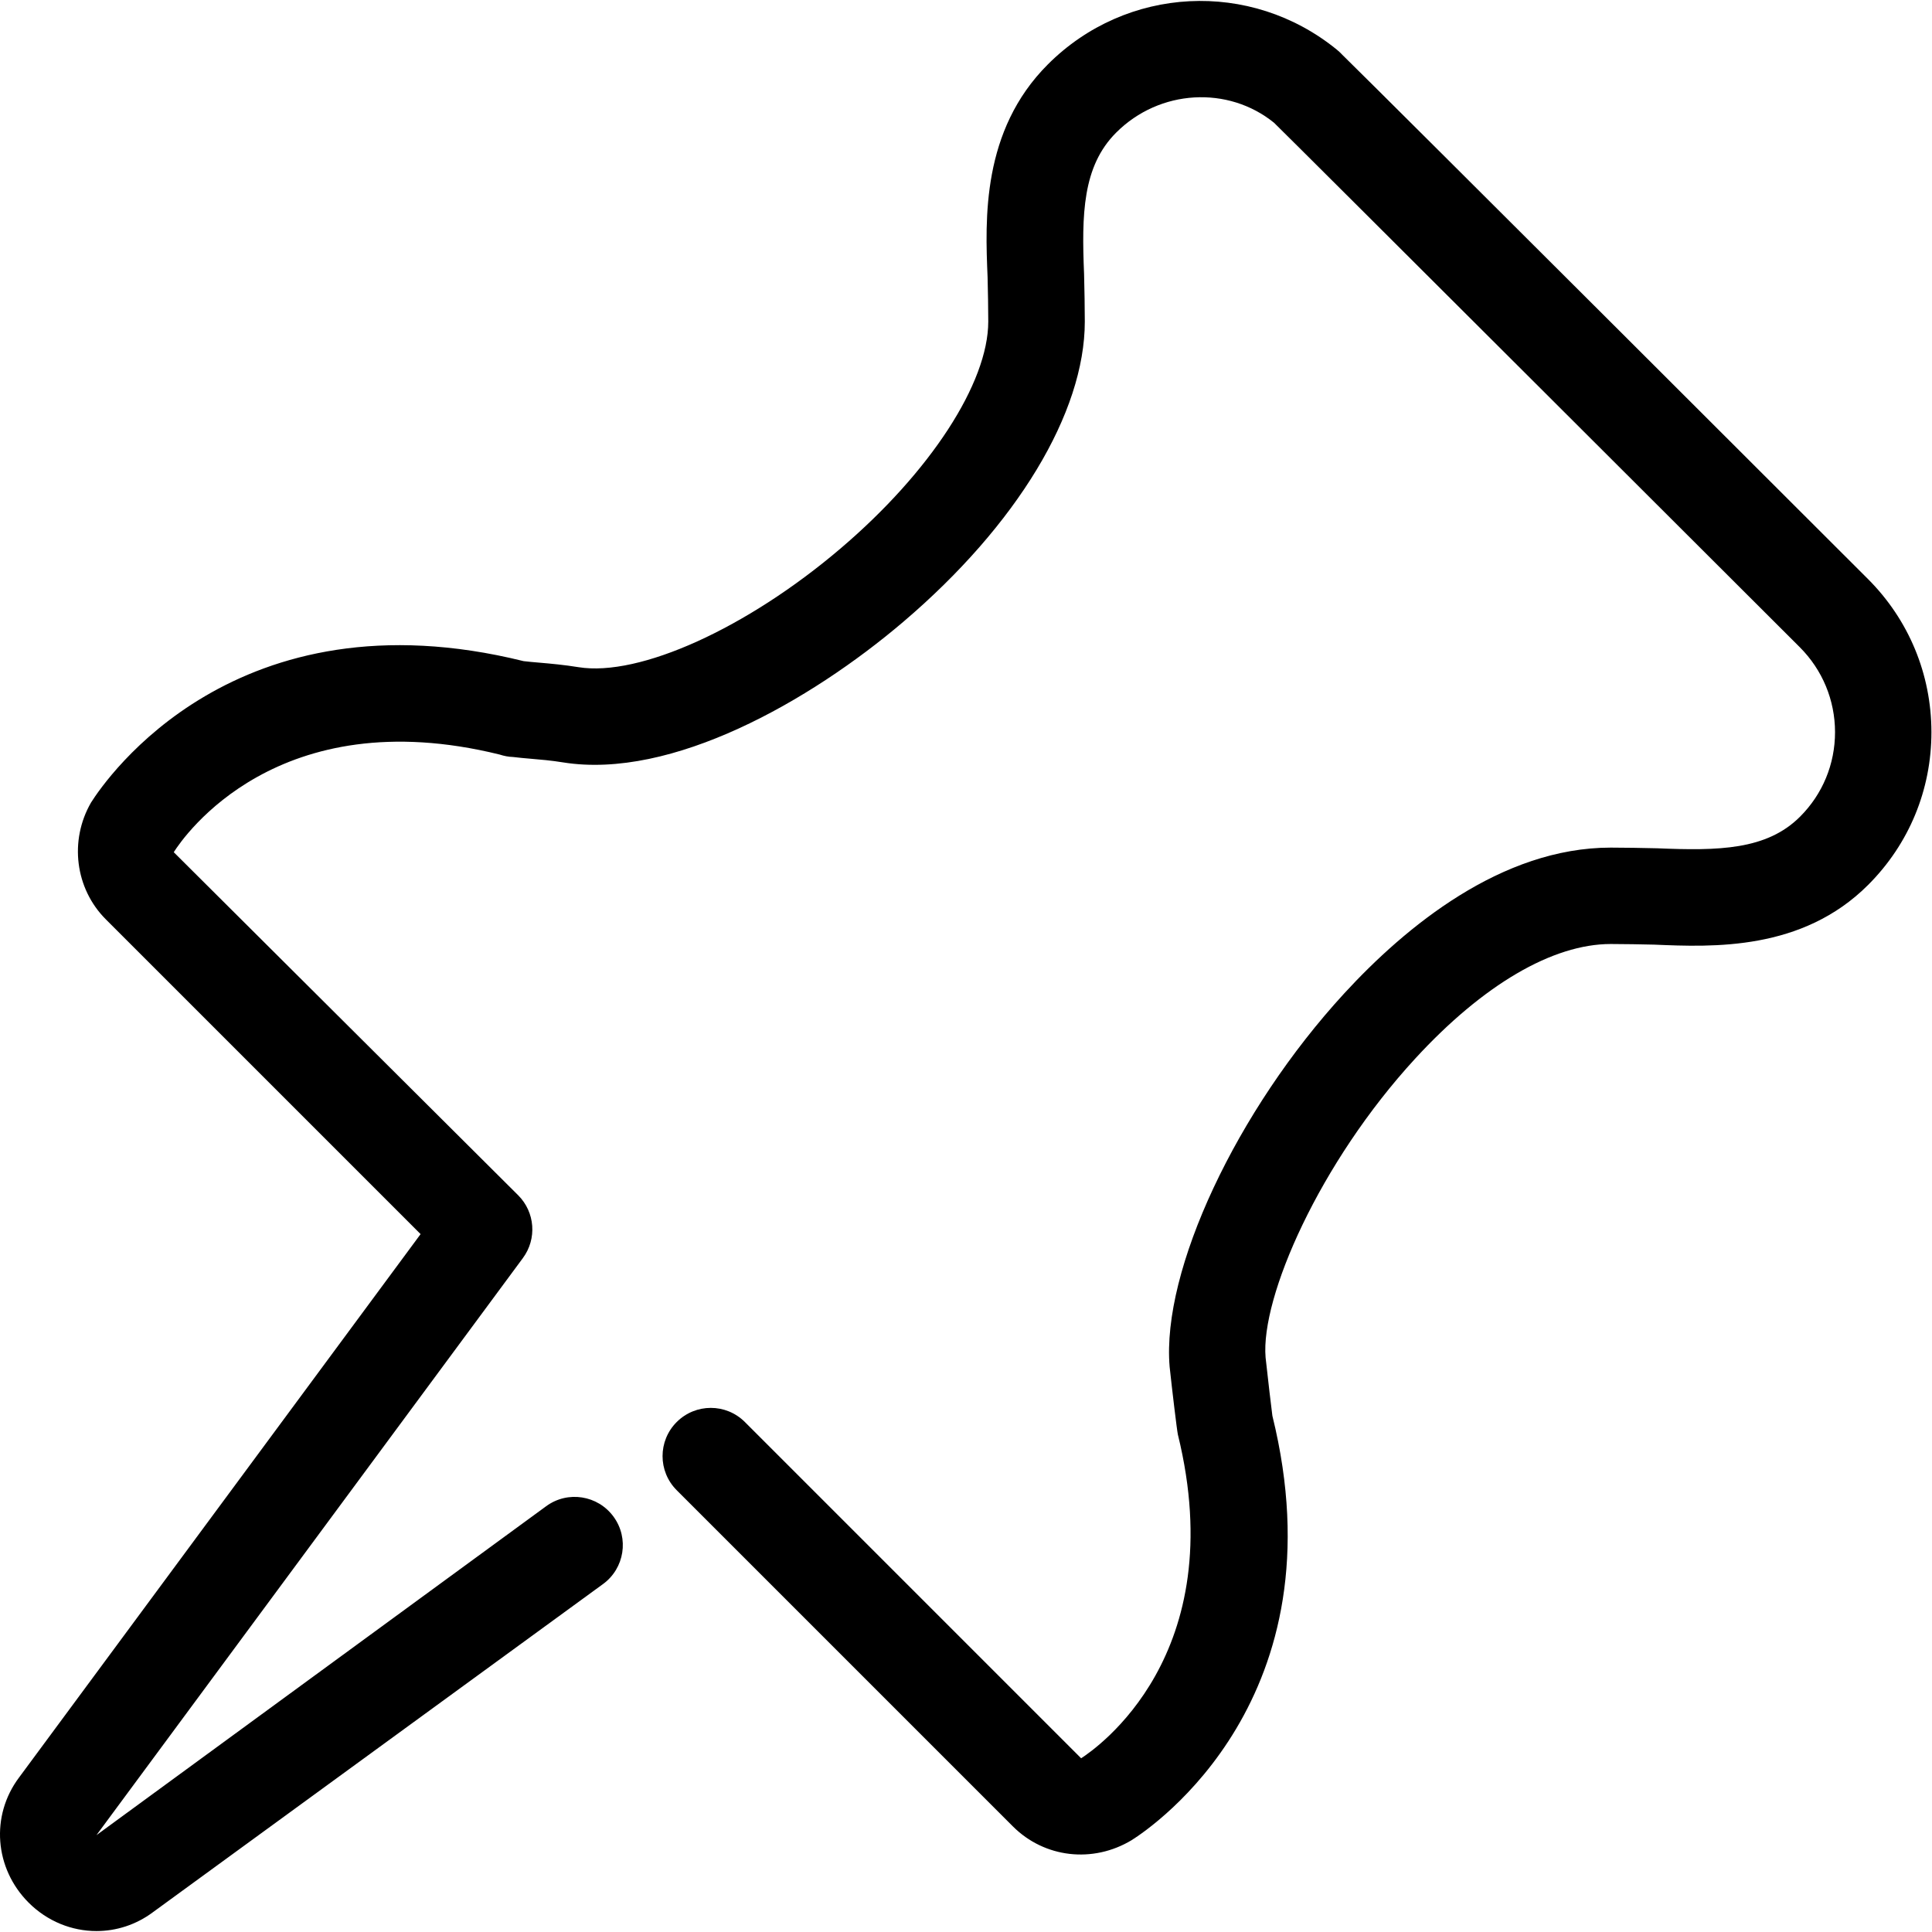
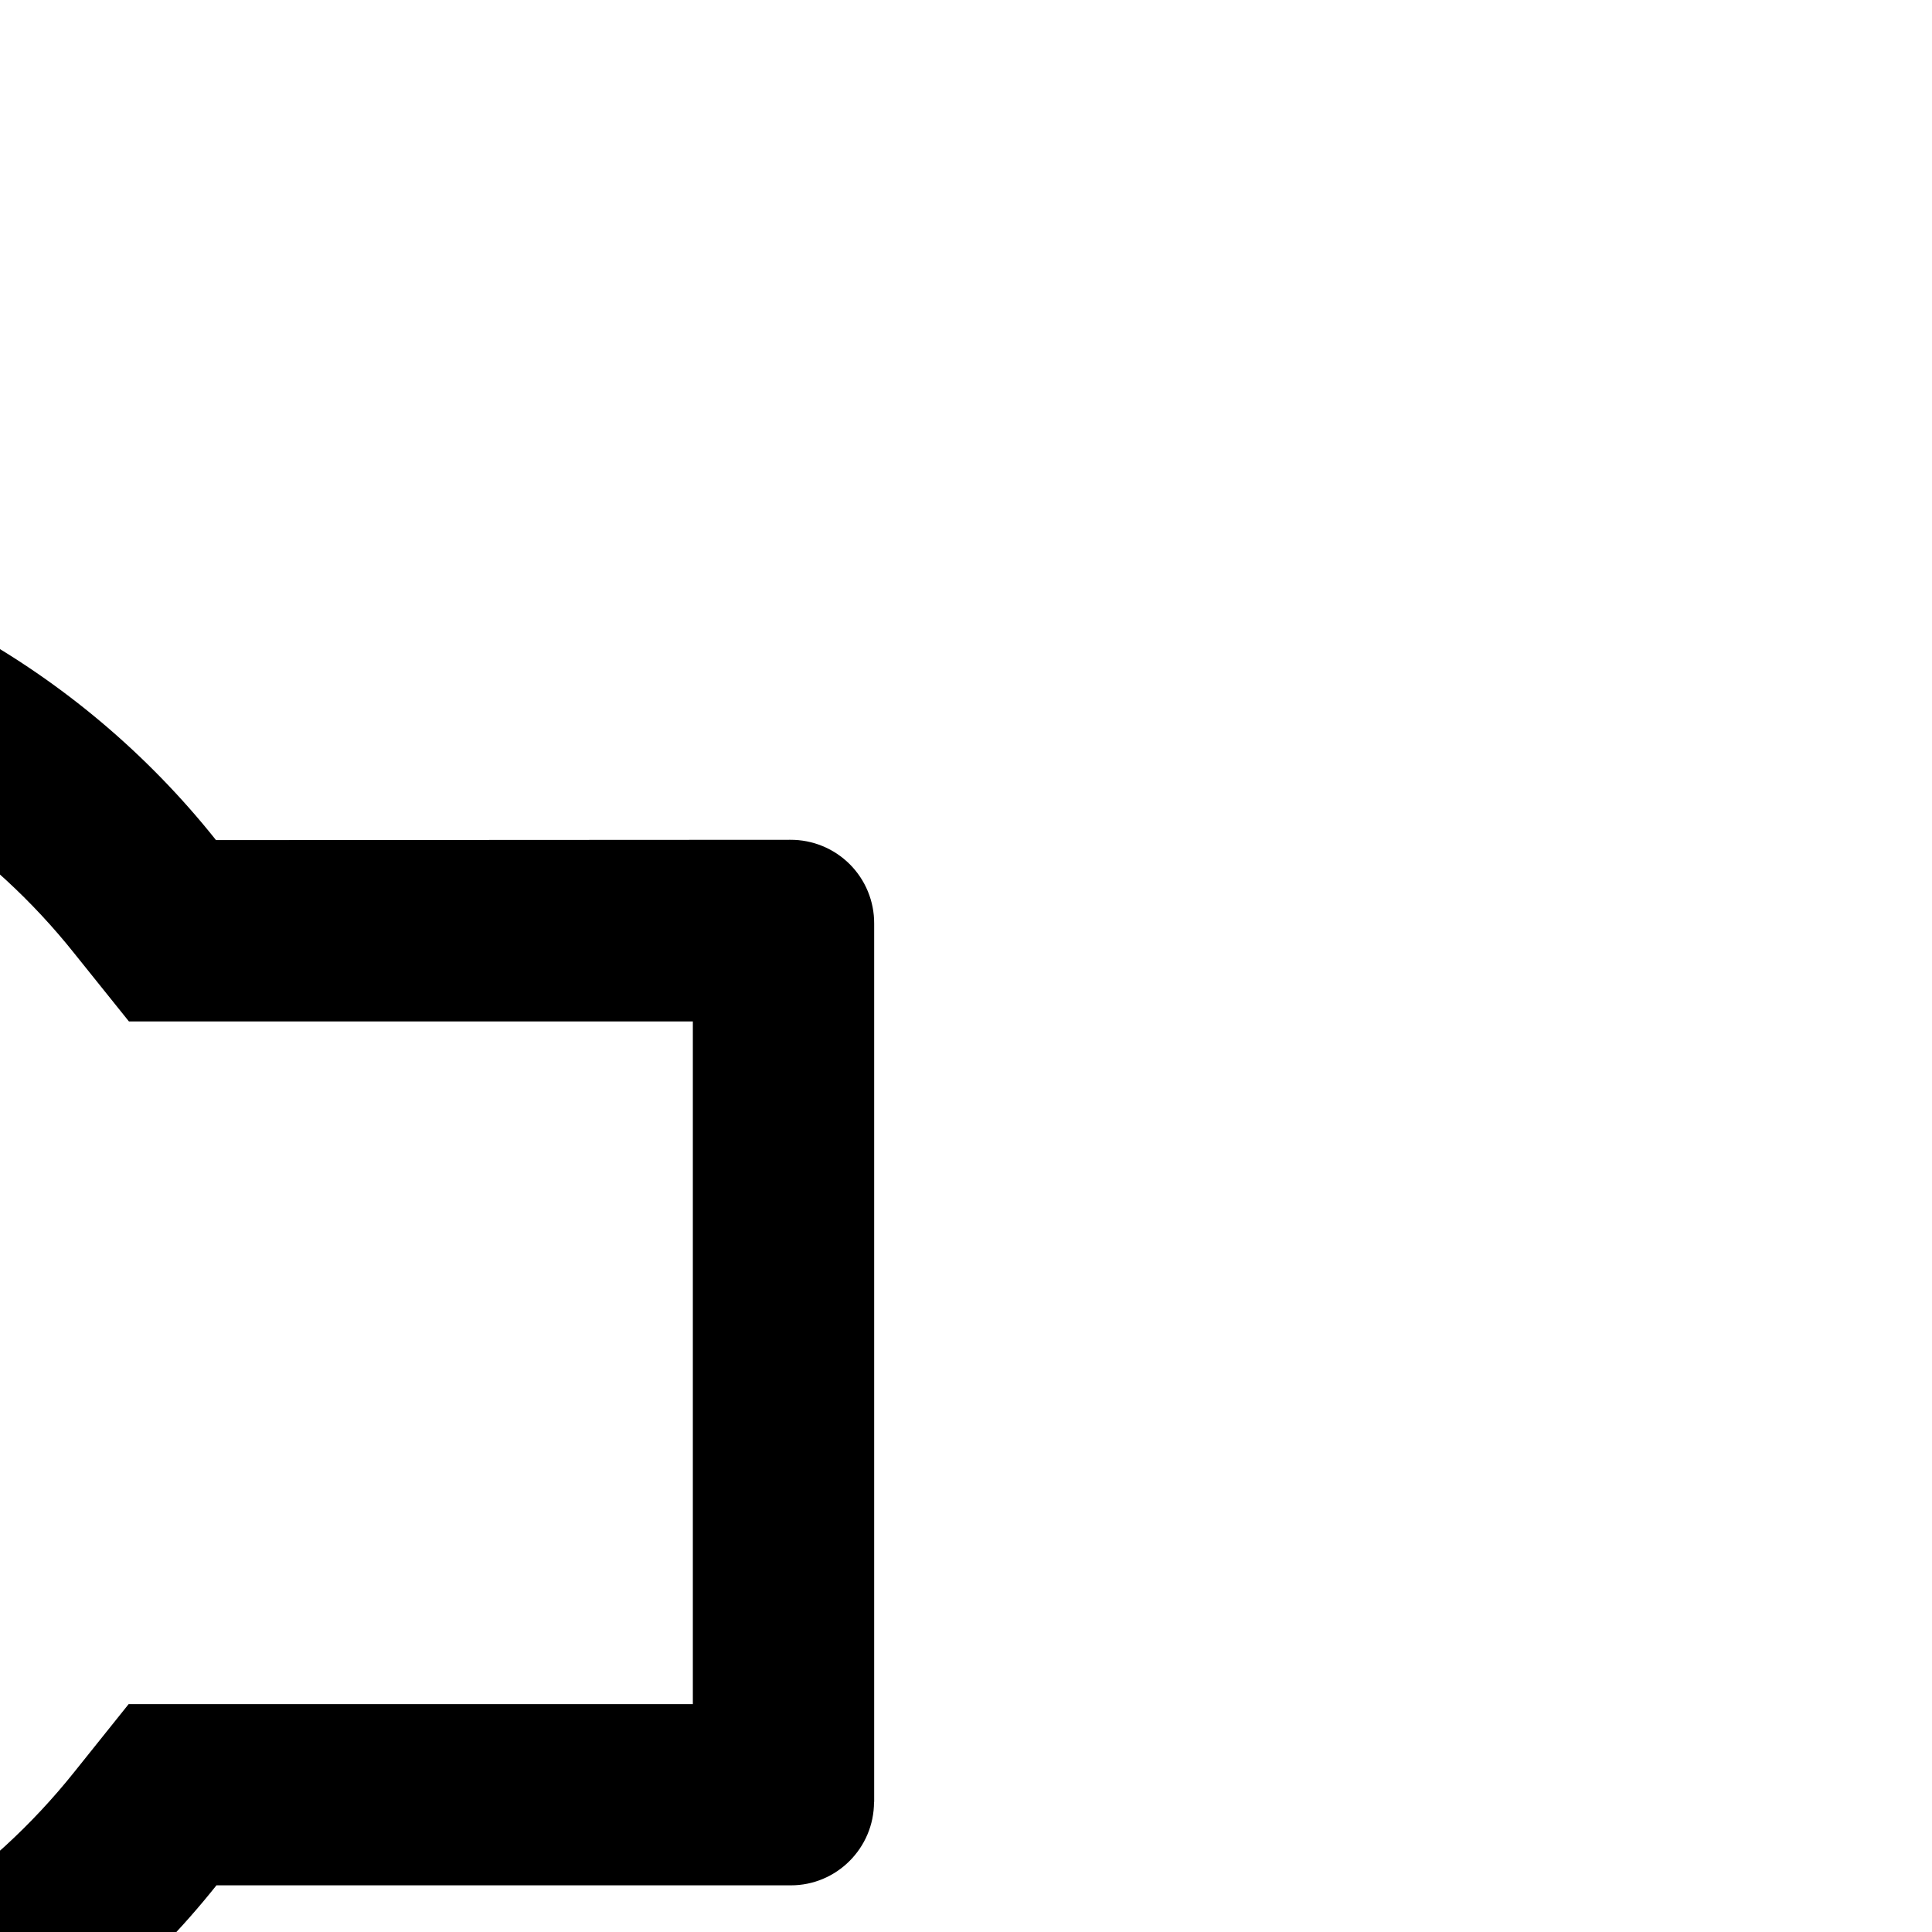
- <svg xmlns="http://www.w3.org/2000/svg" t="1711403827445" class="icon" viewBox="0 0 1025 1024" version="1.1" p-id="26241" width="1em" height="1em">
-   <path d="M51.196 1024c-13.022 0-26.018-5.091-36.022-15.094-18.113-18.164-20.262-46.05-5.091-66.338l213.059-288.326-166.983-166.983C39.863 470.962 36.639 445.481 48.305 425.27c7.982-12.613 76.699-112.823 229.484-75.011 2.533 0.307 5.27 0.537 8.212 0.793 6.268 0.537 13.278 1.177 20.876 2.405 32.338 5.245 89.517-20.723 139.149-63.038 47.56-40.499 78.285-87.751 78.285-120.345 0-7.573-0.179-15.632-0.358-23.537-1.279-30.623-3.224-77.697 31.979-112.874 41.65-41.701 107.553-45.053 153.271-7.854 0.921 0.742 1.765 1.535 2.584 2.379l-0.026 0c24.586 24.048 276.609 275.816 279.244 278.476 21.695 21.695 33.642 50.527 33.693 81.176 0.026 30.675-11.896 59.456-33.54 81.1-35.024 35.049-82.353 33.054-113.565 31.724-7.394-0.154-15.478-0.333-23.025-0.333-30.828 0-67.694 21.592-103.715 60.761-50.809 55.26-82.097 126.638-79.411 158.618 1.126 10.259 3.224 28.372 3.607 30.93 36.891 149.612-63.114 217.843-74.627 225.109-20.697 12.485-46.357 9.389-63.012-7.24l-178.394-178.394c-10.003-10.003-10.003-26.172 0-36.175s26.172-10.003 36.175 0l178.394 178.394c7.854-5.091 80.102-54.646 51.32-171.767-0.512-2.354-3.044-23.562-4.375-35.97-4.298-51.116 35.587-136.027 92.689-198.118 32.44-35.254 83.274-77.288 141.349-77.288 7.905 0 16.399 0.179 24.662 0.358 32.414 1.356 58.049 0.972 75.778-16.783 11.973-11.973 18.548-27.886 18.548-44.848-0.026-17.013-6.677-33.003-18.702-45.053C952.221 340.23 683.85 72.243 675.945 64.645c-24.279-19.725-60.71-17.883-83.786 5.219-17.908 17.908-18.318 43.492-17.013 75.088 0.205 8.801 0.384 17.243 0.384 25.149 0 48.378-35.996 107.937-96.271 159.283-49.478 42.136-122.98 83.811-180.491 74.601-6.294-1.023-12.05-1.509-17.192-1.944-3.326-0.281-6.421-0.563-9.312-0.921-2.456-0.077-4.861-0.537-7.189-1.305-117.761-29.037-167.597 43.441-172.893 51.807l182.743 182.026c8.954 8.954 10.029 23.102 2.482 33.31L51.17 973.114l238.617-174.531c11.436-8.366 27.425-5.807 35.74 5.603s5.807 27.4-5.603 35.715l-238.822 174.121C72.149 1020.7 61.685 1024 51.196 1024z" fill="currentColor" p-id="26242" />
+ <svg xmlns="http://www.w3.org/2000/svg" t="1711873279296" class="icon" viewBox="0 0 1024 1024" version="1.1" p-id="4878" width="1em" height="1em">
+   <g transform="rotate(45)" transform-origin="center">
+     <path d="M411.988 283.413l-41.664 41.664-58.586-6.541A440.207 440.207 0 0 0 49.808 370.297l601.146 601.572a442.419 442.419 0 0 0 51.689-262.001l-6.399-58.586 269.467-269.467L639.649 55.753l-227.66 227.66z" fill="none" p-id="4975" />
+     <path d="M1002.963 347.718l-329.187-329.187a44.187 44.187 0 0 0-62.824-1e-8l-215.143 215.366a440.291 440.291 0 0 0-325.002 93.902 44.424 44.424 0 0 0-3.627 66.005l242.706 242.706-287.732 287.509a21.147 21.147 0 0 0-6.193 13.112l-4.519 49.713a21.304 21.304 0 0 0 23.21 23.099l49.713-4.519c4.91-0.446 9.597-2.678 13.112-6.193l287.732-287.732 242.706 242.706a44.187 44.187 0 0 0 66.061-3.571 441.238 441.238 0 0 0 93.735-325.17l215.199-215.199c17.24-17.129 17.296-45.193 1e-8-62.49z m-283.324 210.01l-32.751 32.751 5.077 45.919a347.183 347.183 0 0 1-40.674 205.602l-471.63-471.965A345.605 345.605 0 0 1 385.264 329.473l45.863 5.021L642.476 123.145l255.873 255.873-178.709 178.709z" fill="currentColor" p-id="4977" />
+   </g>
</svg>
